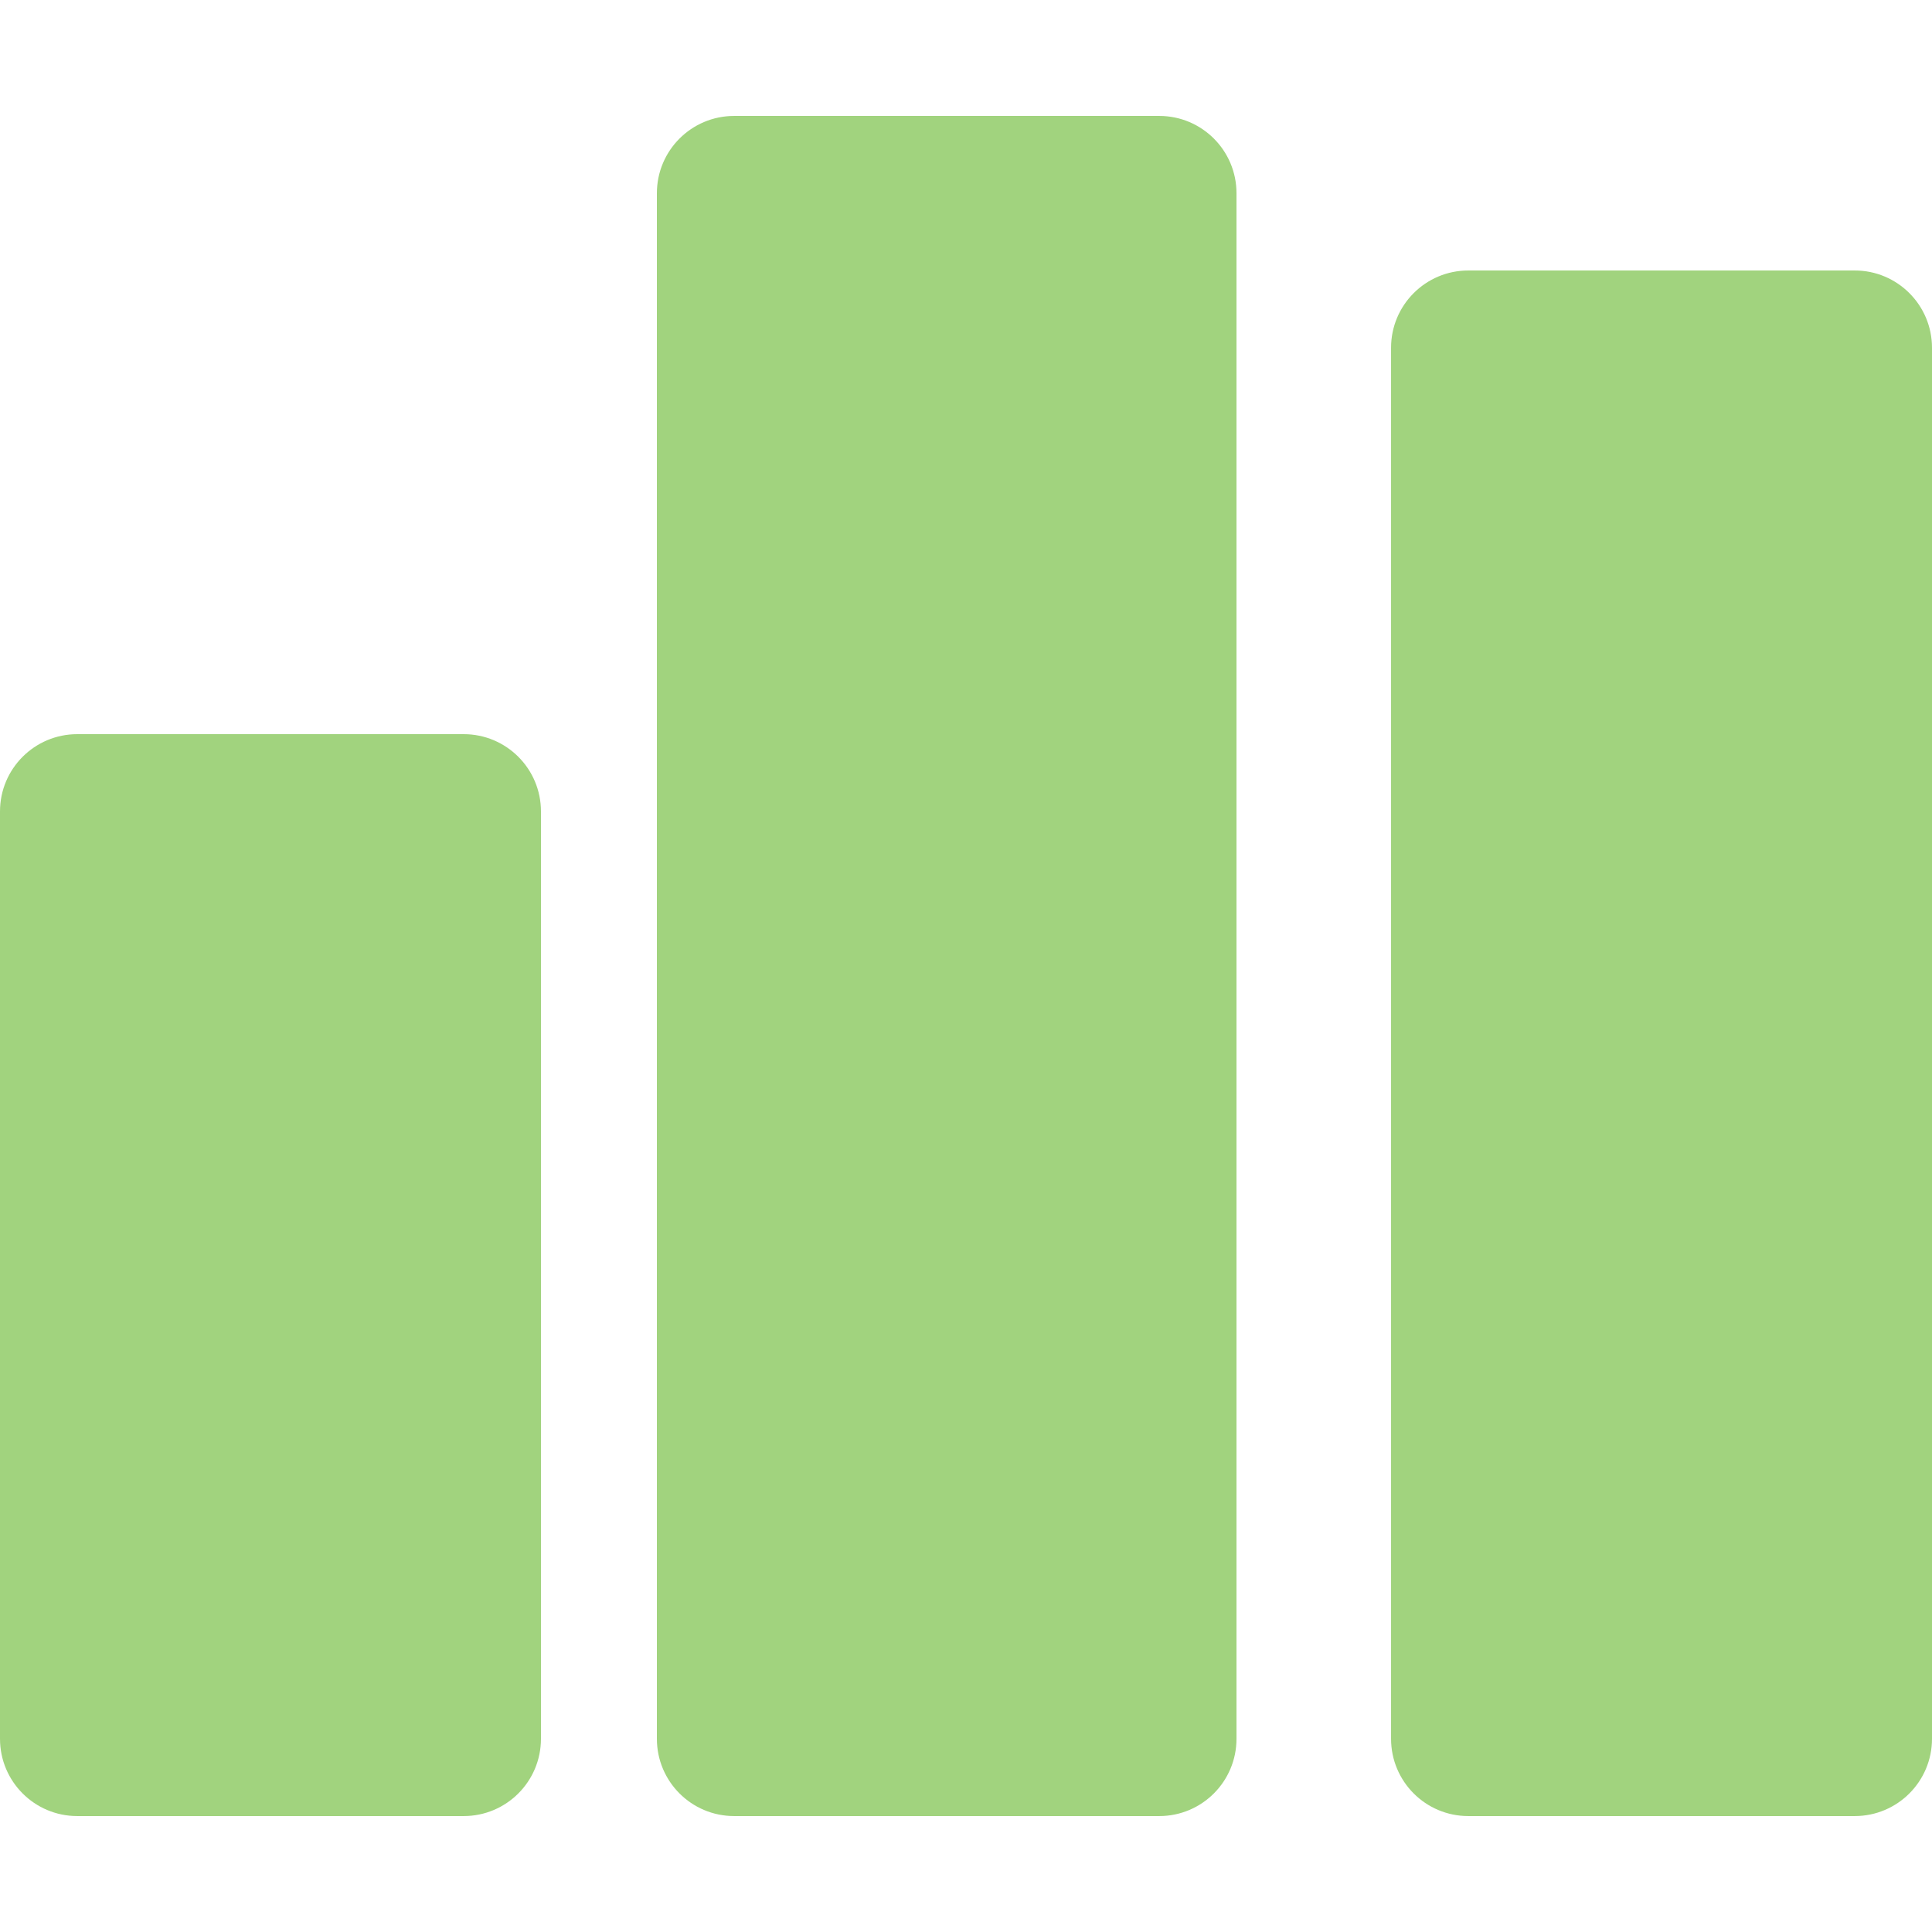
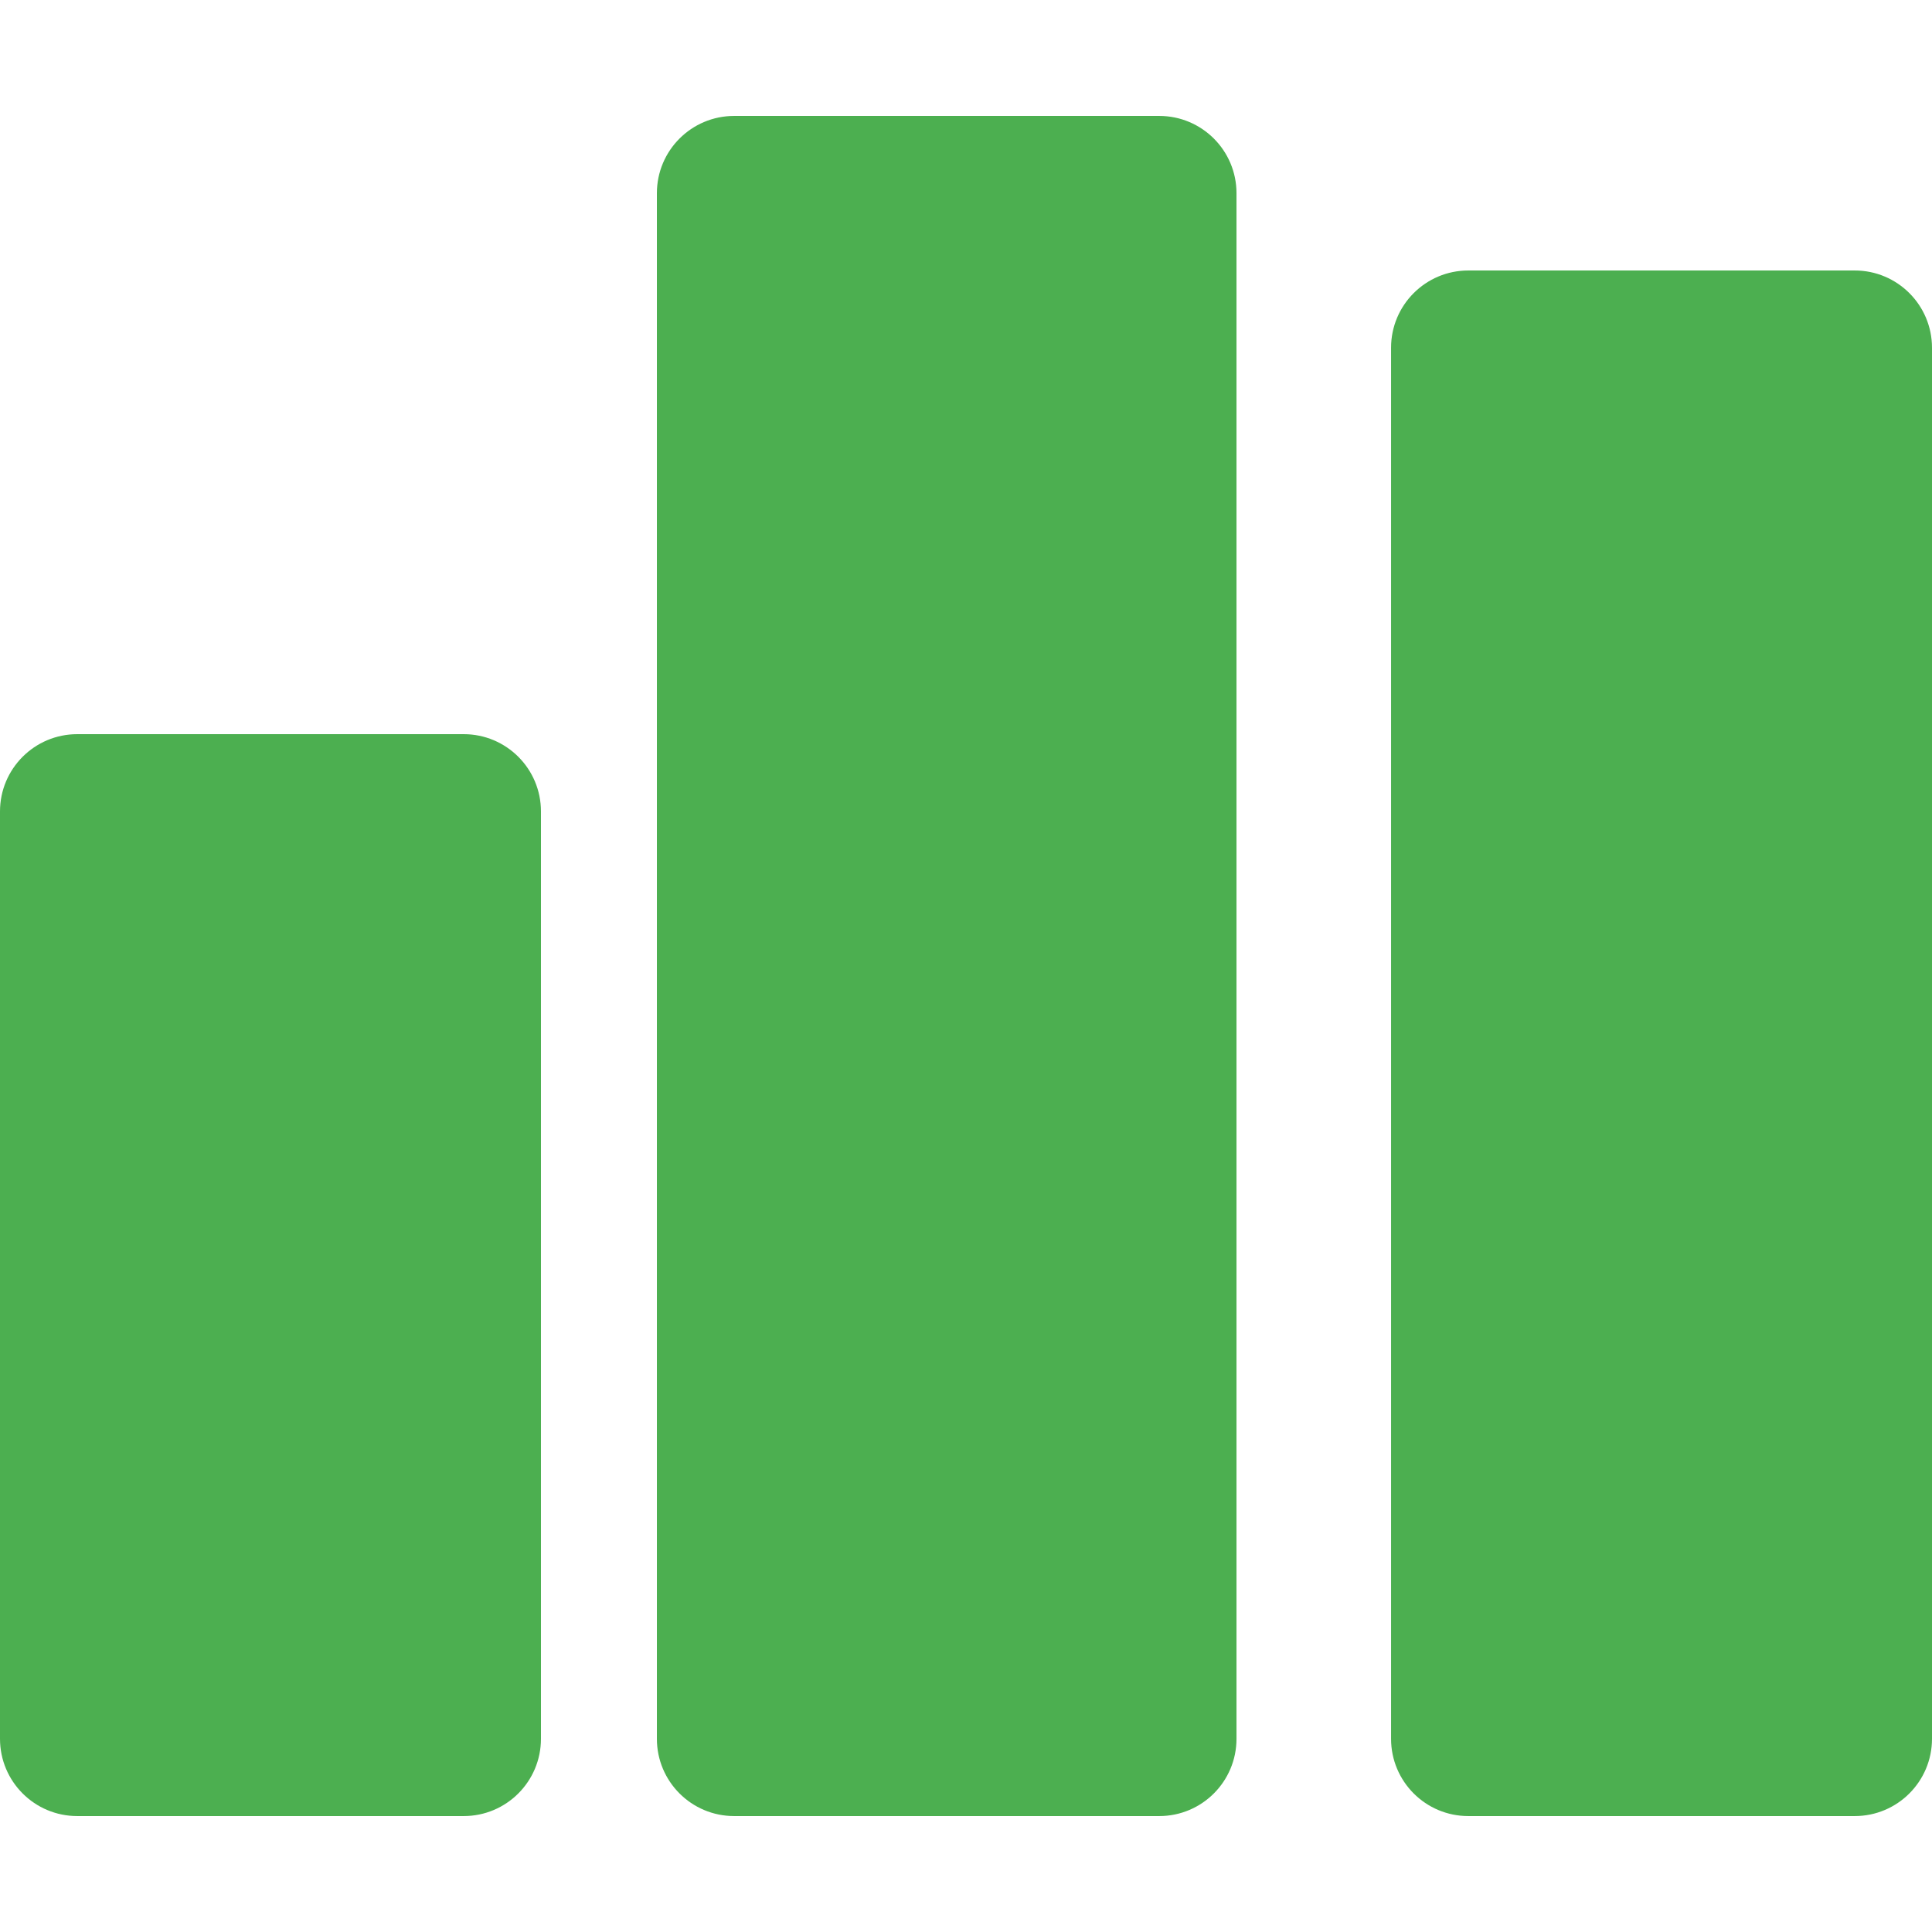
<svg xmlns="http://www.w3.org/2000/svg" version="1.1" id="Capa_1" x="0px" y="0px" width="121.805px" height="121.805px" viewBox="0 0 121.805 121.805" style="enable-background:new 0 0 121.805 121.805;" xml:space="preserve">
-   <defs id="defs45" />
-   <g id="g10">
-     <g id="g8" style="fill-opacity:1;fill:#a1d37e">
-       <path fill="#4caf50" d="M121.805,109.623V21.926c0-2.692-2.181-4.873-4.871-4.873H92.572c-2.691,0-4.871,2.181-4.871,4.873v87.697    c0,2.693,2.18,4.873,4.871,4.873h24.361C119.624,114.496,121.805,112.316,121.805,109.623z" id="path2" style="fill-opacity:1;fill:#a1d37e" />
-       <path fill="#4caf50" d="M46.287,114.496h26.797c2.691,0,4.872-2.18,4.872-4.873V12.181c0-2.692-2.181-4.872-4.872-4.872H46.287    c-2.692,0-4.873,2.18-4.873,4.872v97.442C41.414,112.316,43.594,114.496,46.287,114.496z" id="path4" style="fill-opacity:1;fill:#a1d37e" />
-       <path fill="#4caf50" d="M4.872,46.286C2.18,46.286,0,48.466,0,51.158v58.465c0,2.693,2.18,4.873,4.872,4.873h24.361    c2.692,0,4.872-2.18,4.872-4.873V51.158c0-2.692-2.18-4.872-4.872-4.872H4.872z" id="path6" style="fill-opacity:1;fill:#a1d37e" />
+   <g>
+     <g>
+       <path fill="#4caf50" d="M121.805,109.623V21.926c0-2.692-2.181-4.873-4.871-4.873H92.572c-2.691,0-4.871,2.181-4.871,4.873v87.697    c0,2.693,2.18,4.873,4.871,4.873h24.361C119.624,114.496,121.805,112.316,121.805,109.623z" />
+       <path fill="#4caf50" d="M46.287,114.496h26.797c2.691,0,4.872-2.18,4.872-4.873V12.181c0-2.692-2.181-4.872-4.872-4.872H46.287    c-2.692,0-4.873,2.18-4.873,4.872v97.442C41.414,112.316,43.594,114.496,46.287,114.496z" />
+       <path fill="#4caf50" d="M4.872,46.286C2.18,46.286,0,48.466,0,51.158v58.465c0,2.693,2.18,4.873,4.872,4.873h24.361    c2.692,0,4.872-2.18,4.872-4.873V51.158c0-2.692-2.18-4.872-4.872-4.872H4.872z" />
    </g>
  </g>
-   <g id="g12">
+   <g>
</g>
-   <g id="g14">
+   <g>
</g>
-   <g id="g16">
+   <g>
</g>
-   <g id="g18">
+   <g>
</g>
-   <g id="g20">
+   <g>
</g>
-   <g id="g22">
+   <g>
</g>
-   <g id="g24">
+   <g>
</g>
-   <g id="g26">
+   <g>
</g>
-   <g id="g28">
+   <g>
</g>
-   <g id="g30">
+   <g>
</g>
-   <g id="g32">
+   <g>
</g>
-   <g id="g34">
+   <g>
</g>
-   <g id="g36">
+   <g>
</g>
-   <g id="g38">
+   <g>
</g>
-   <g id="g40">
+   <g>
</g>
</svg>
